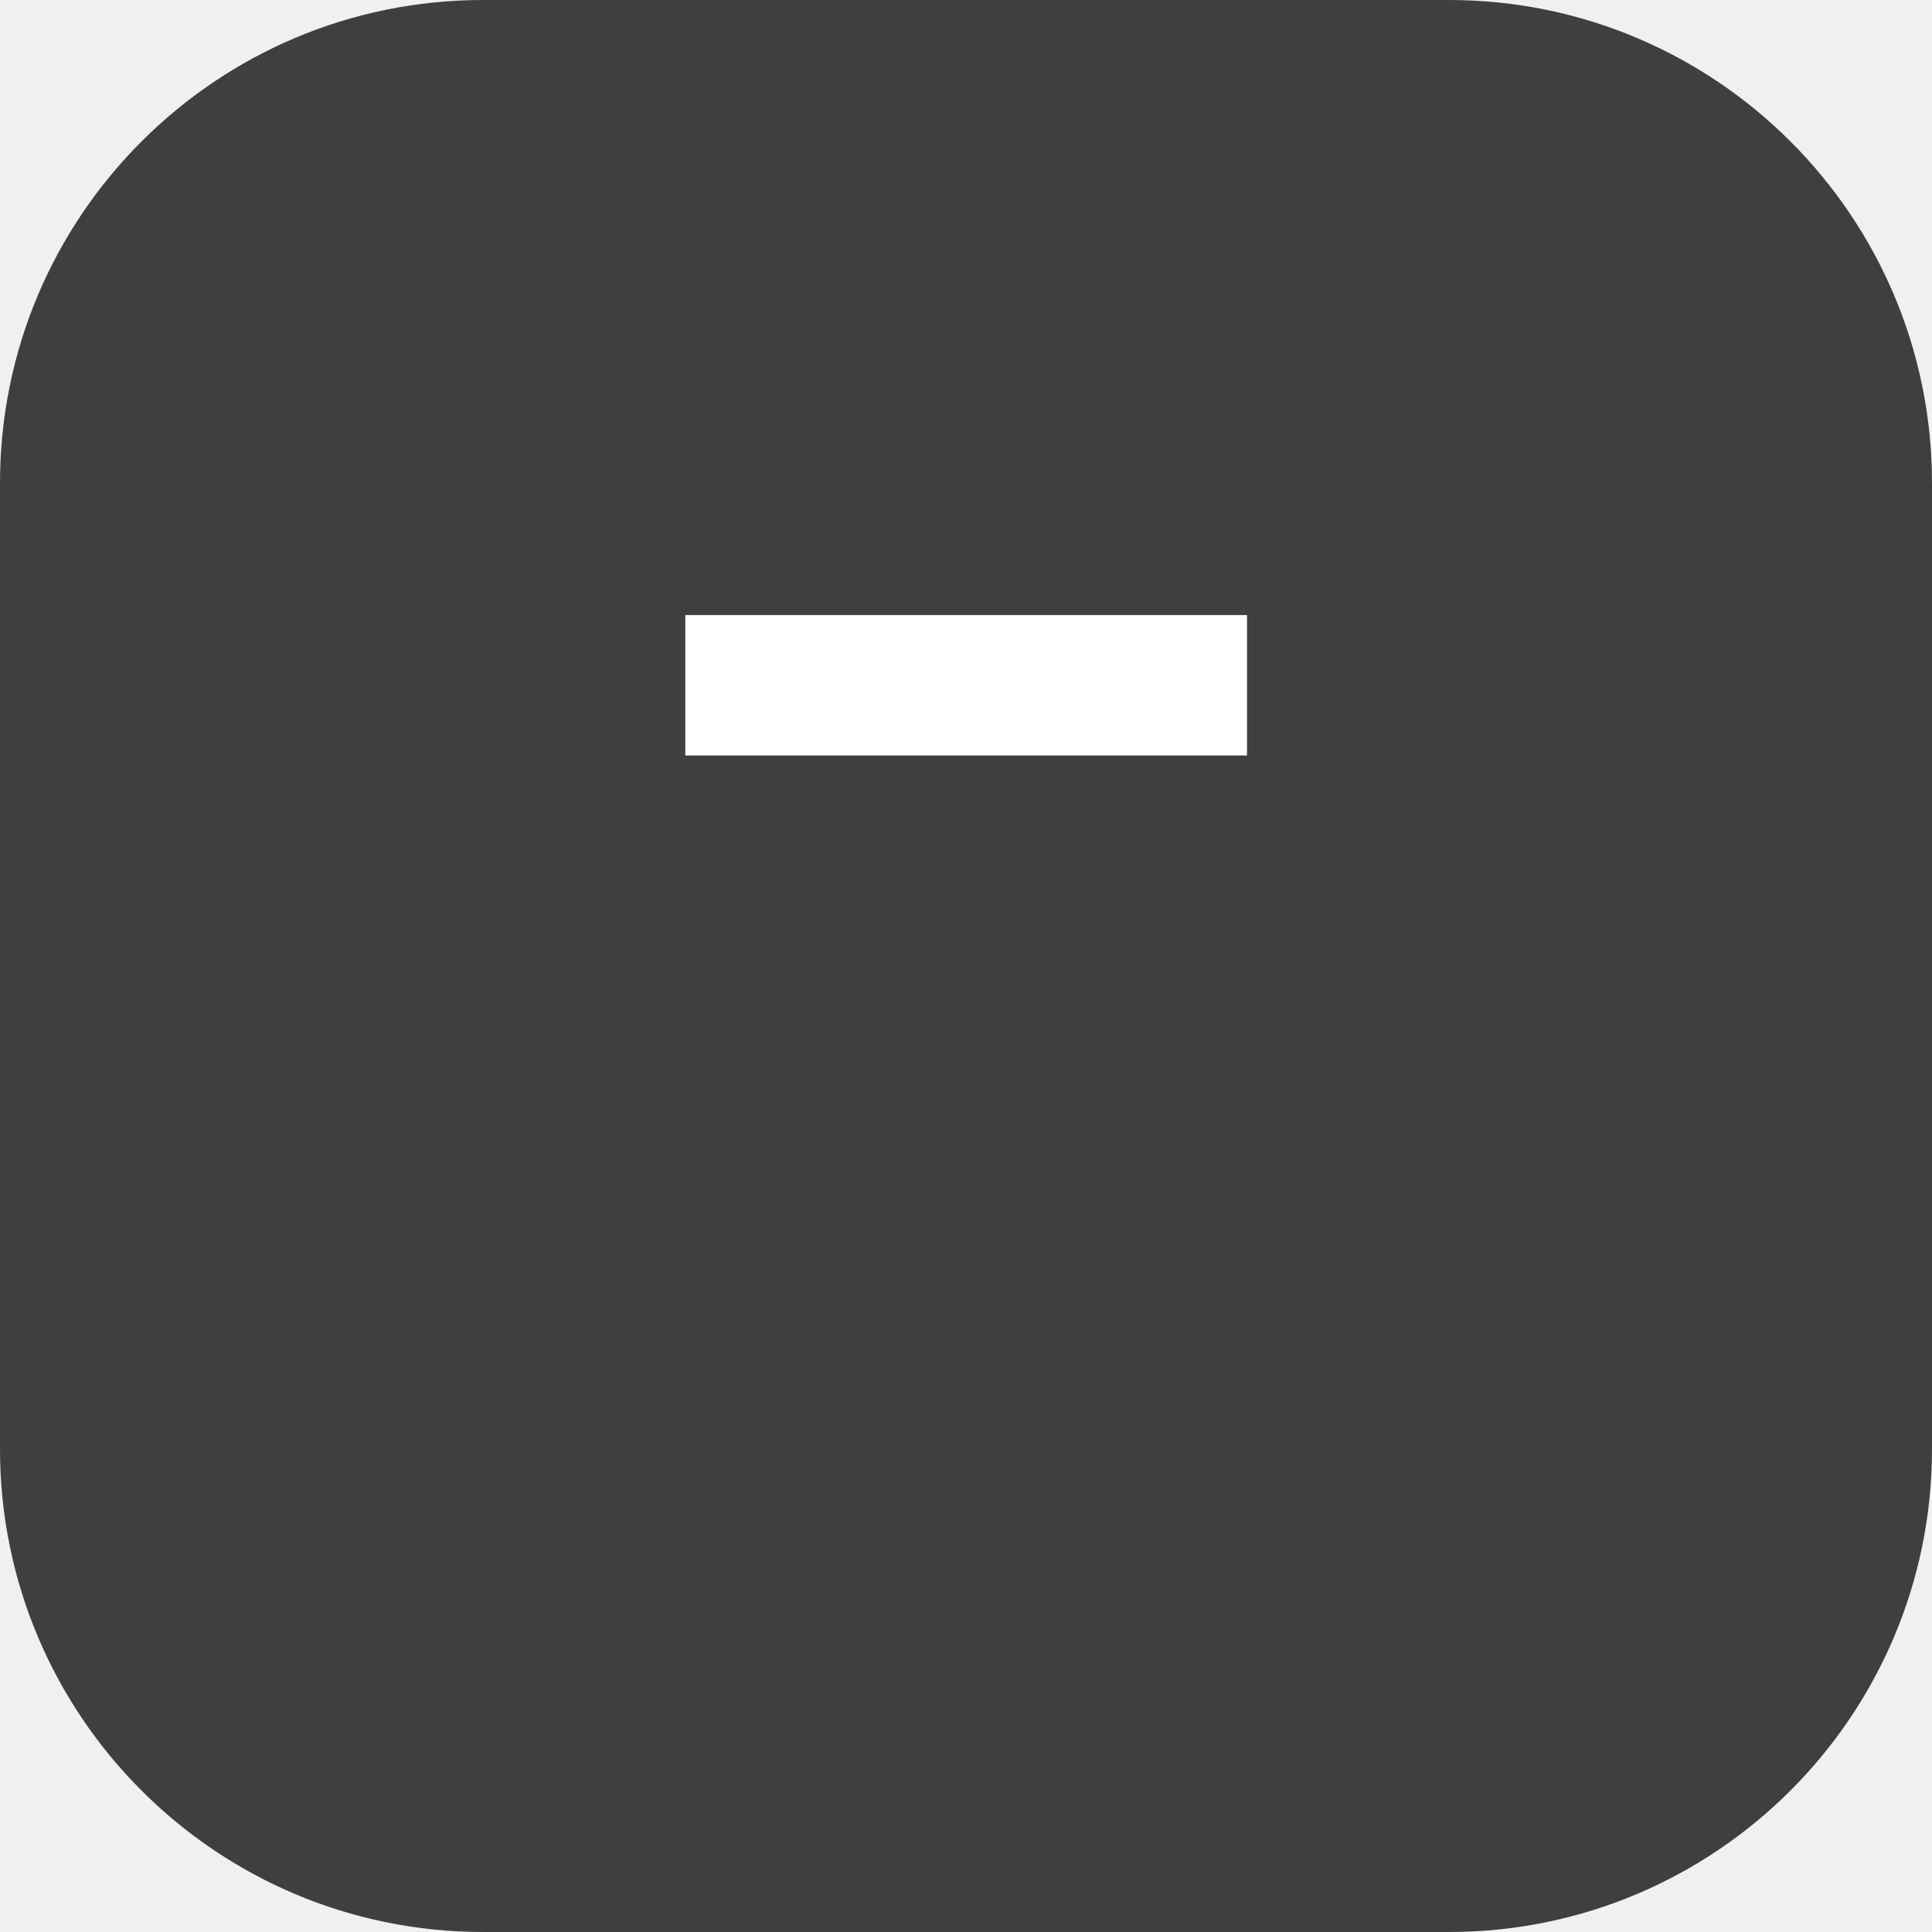
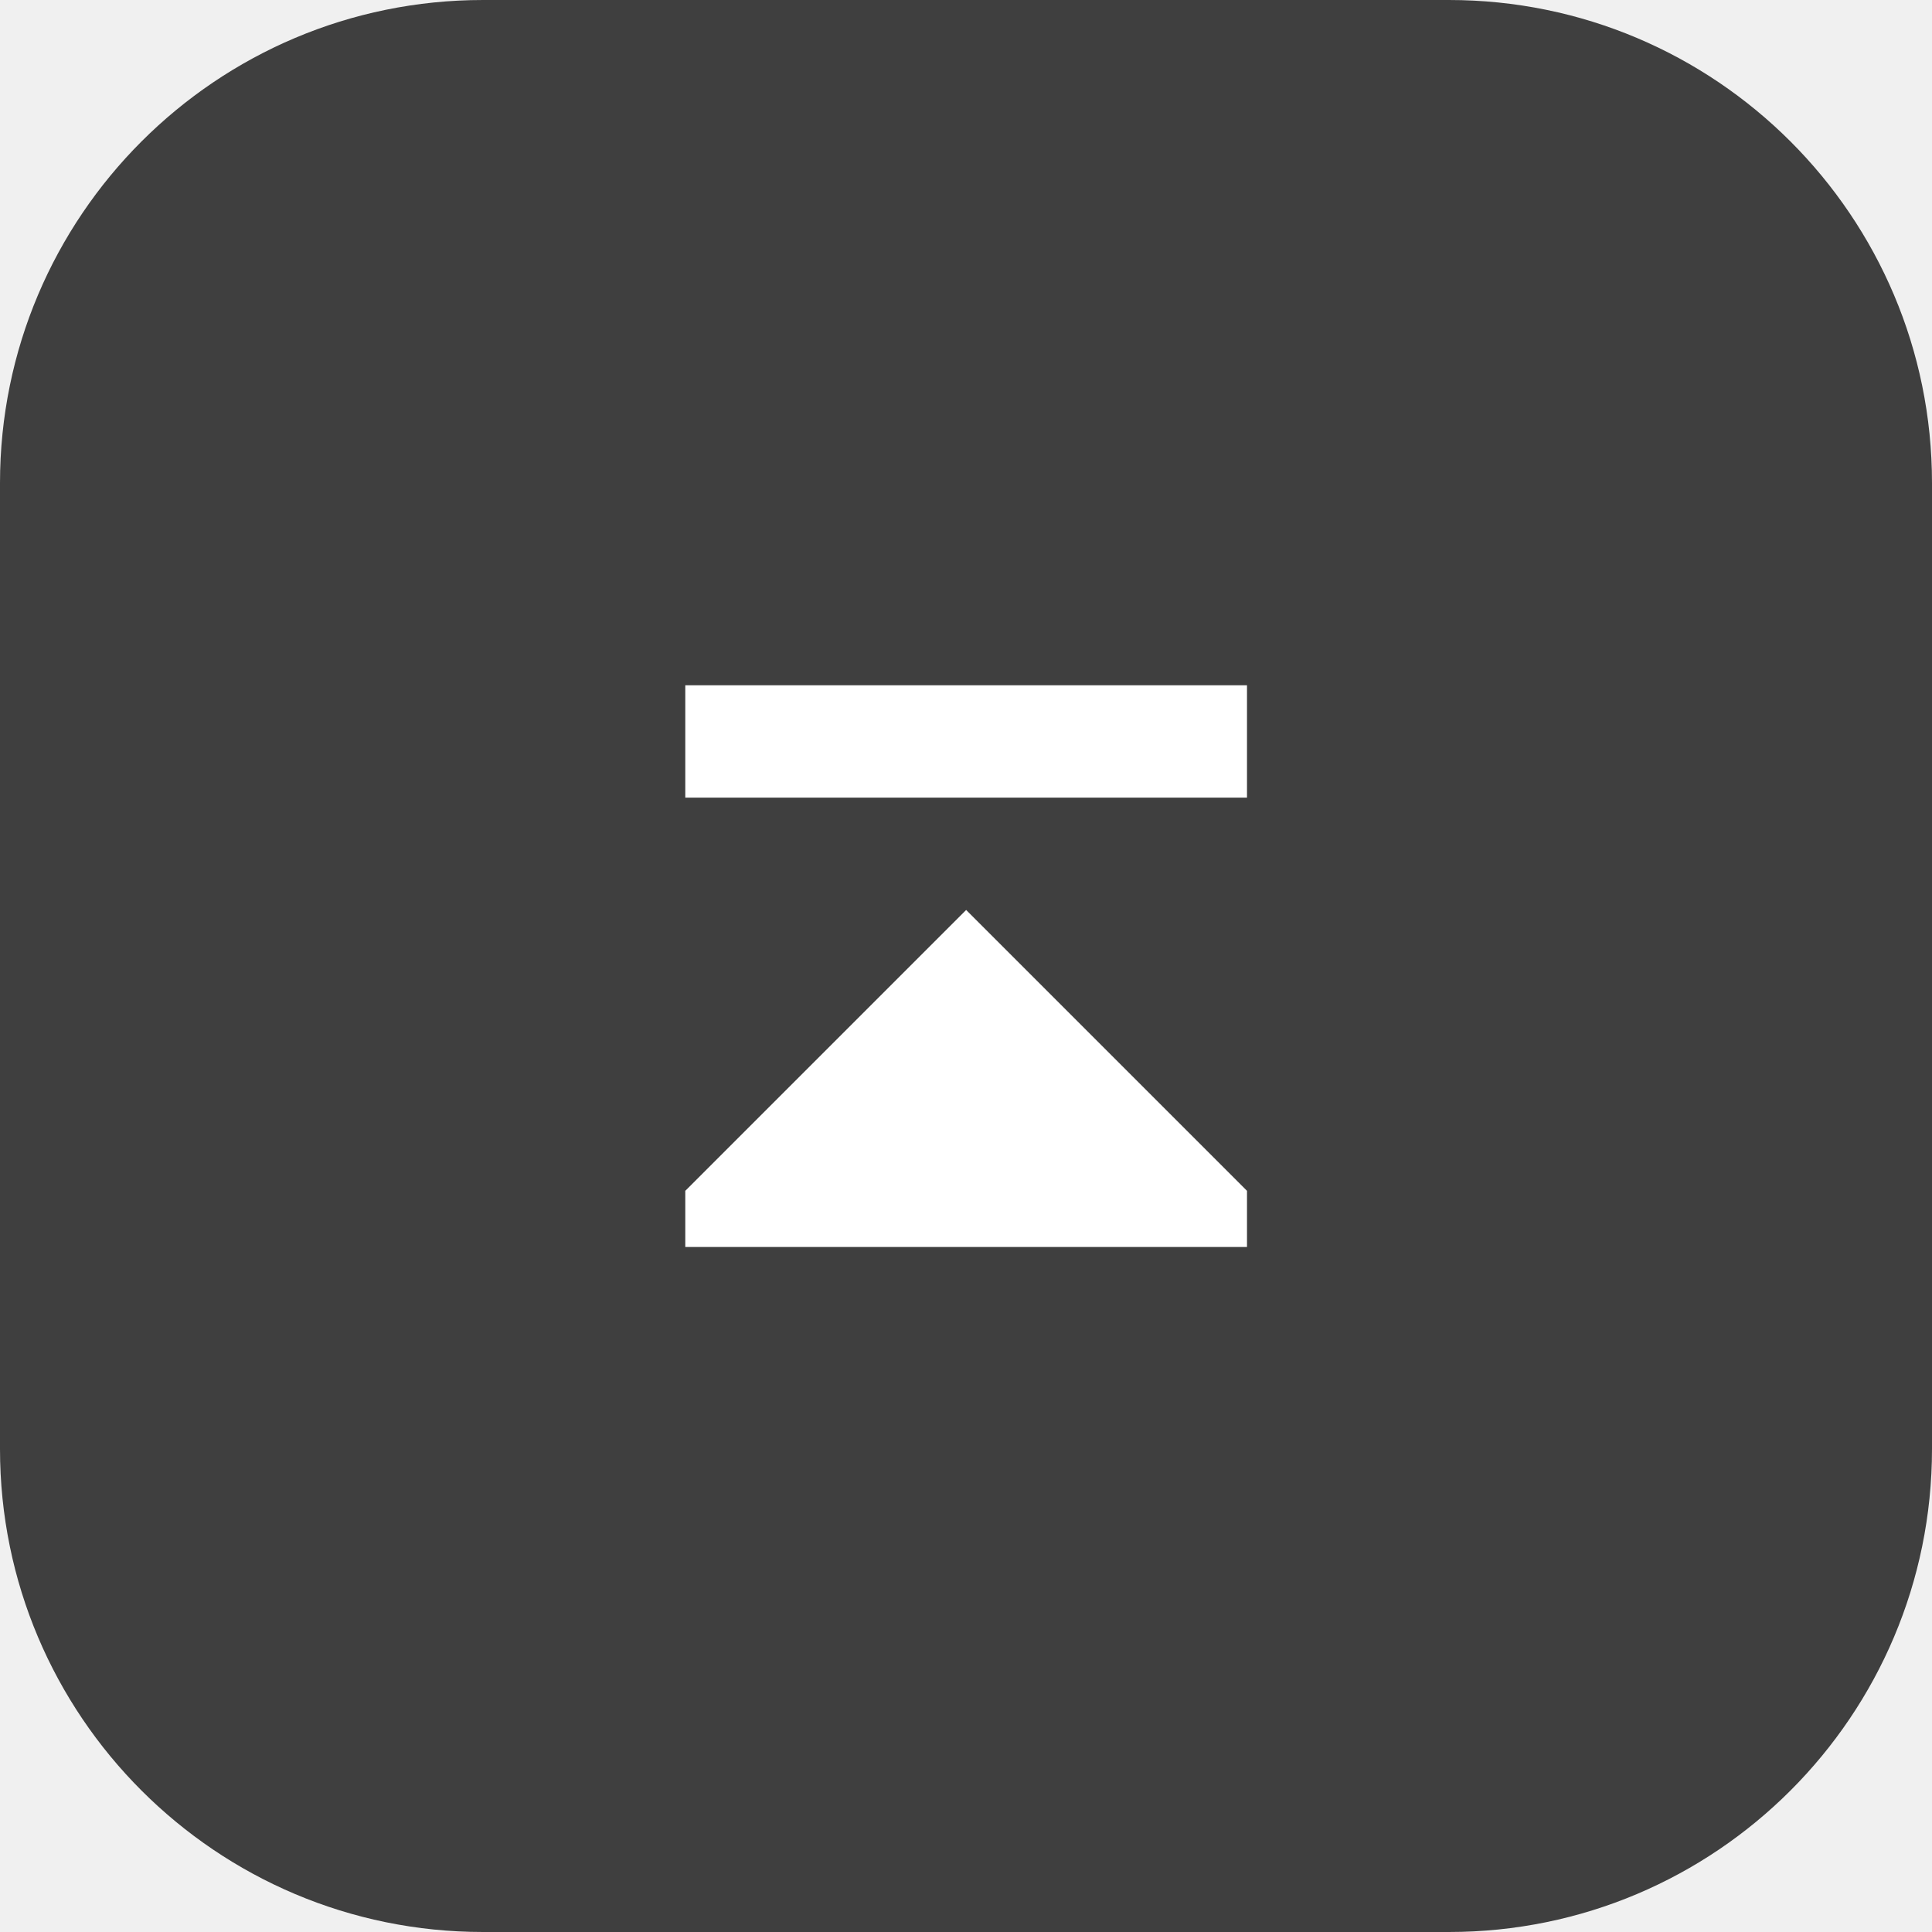
<svg xmlns="http://www.w3.org/2000/svg" width="26" height="26" viewBox="0 0 6.879 6.879" version="1.1" id="svg1">
  <defs id="defs1" />
  <g id="layer1">
    <rect style="font-variation-settings:'STYL' 300;fill:#3f3f3f;fill-opacity:1;stroke-width:4" id="rect1" width="6.879" height="6.879" x="0" y="0" ry="1.72" />
-     <path style="fill:#ffffff" d="M 2.44 2.19 L 2.44 2.69 L 4.44 2.69 L 4.44 2.19 L 2.44 2.19 Z" />
+     <path style="fill:#ffffff;" d="M 2.44 4.44 L 2.44 4.24 L 3.44 3.24 L 4.44 4.24 L 4.44 4.44 L 2.44 4.44 Z M 2.44 2.84 L 2.44 2.44 L 4.44 2.44 L 4.44 2.84 L 2.44 2.84 Z" />
  </g>
</svg>
